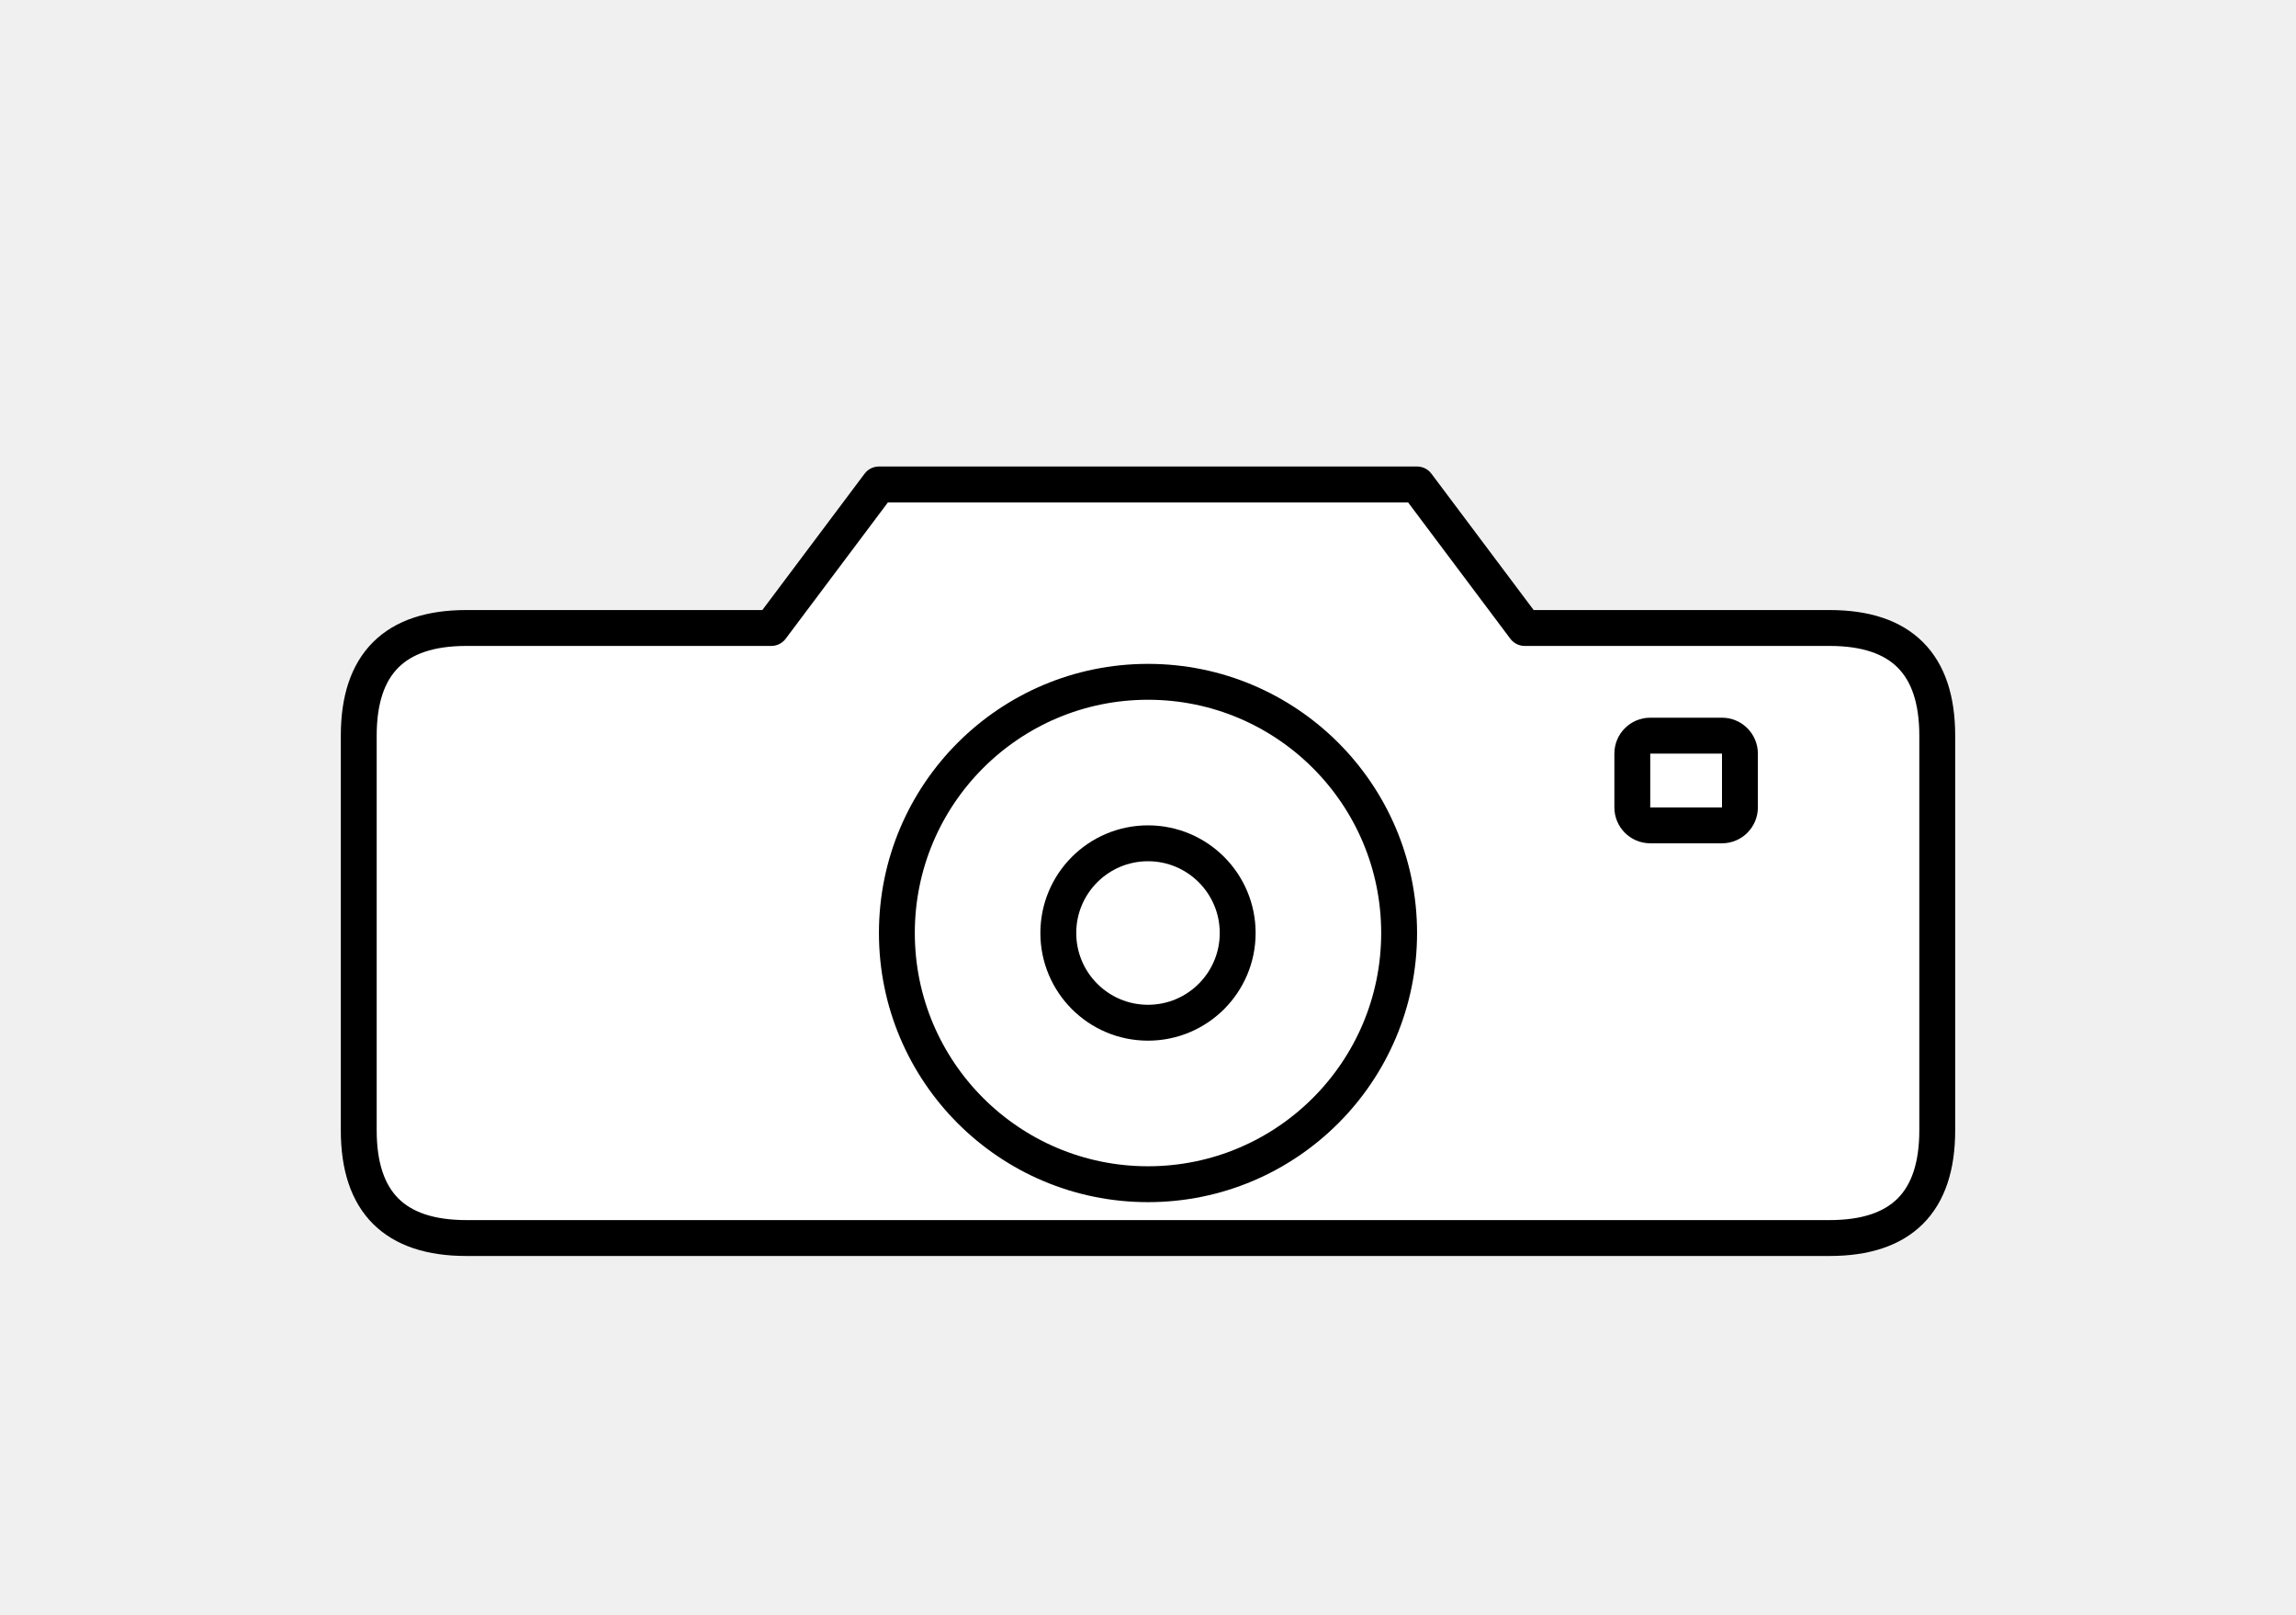
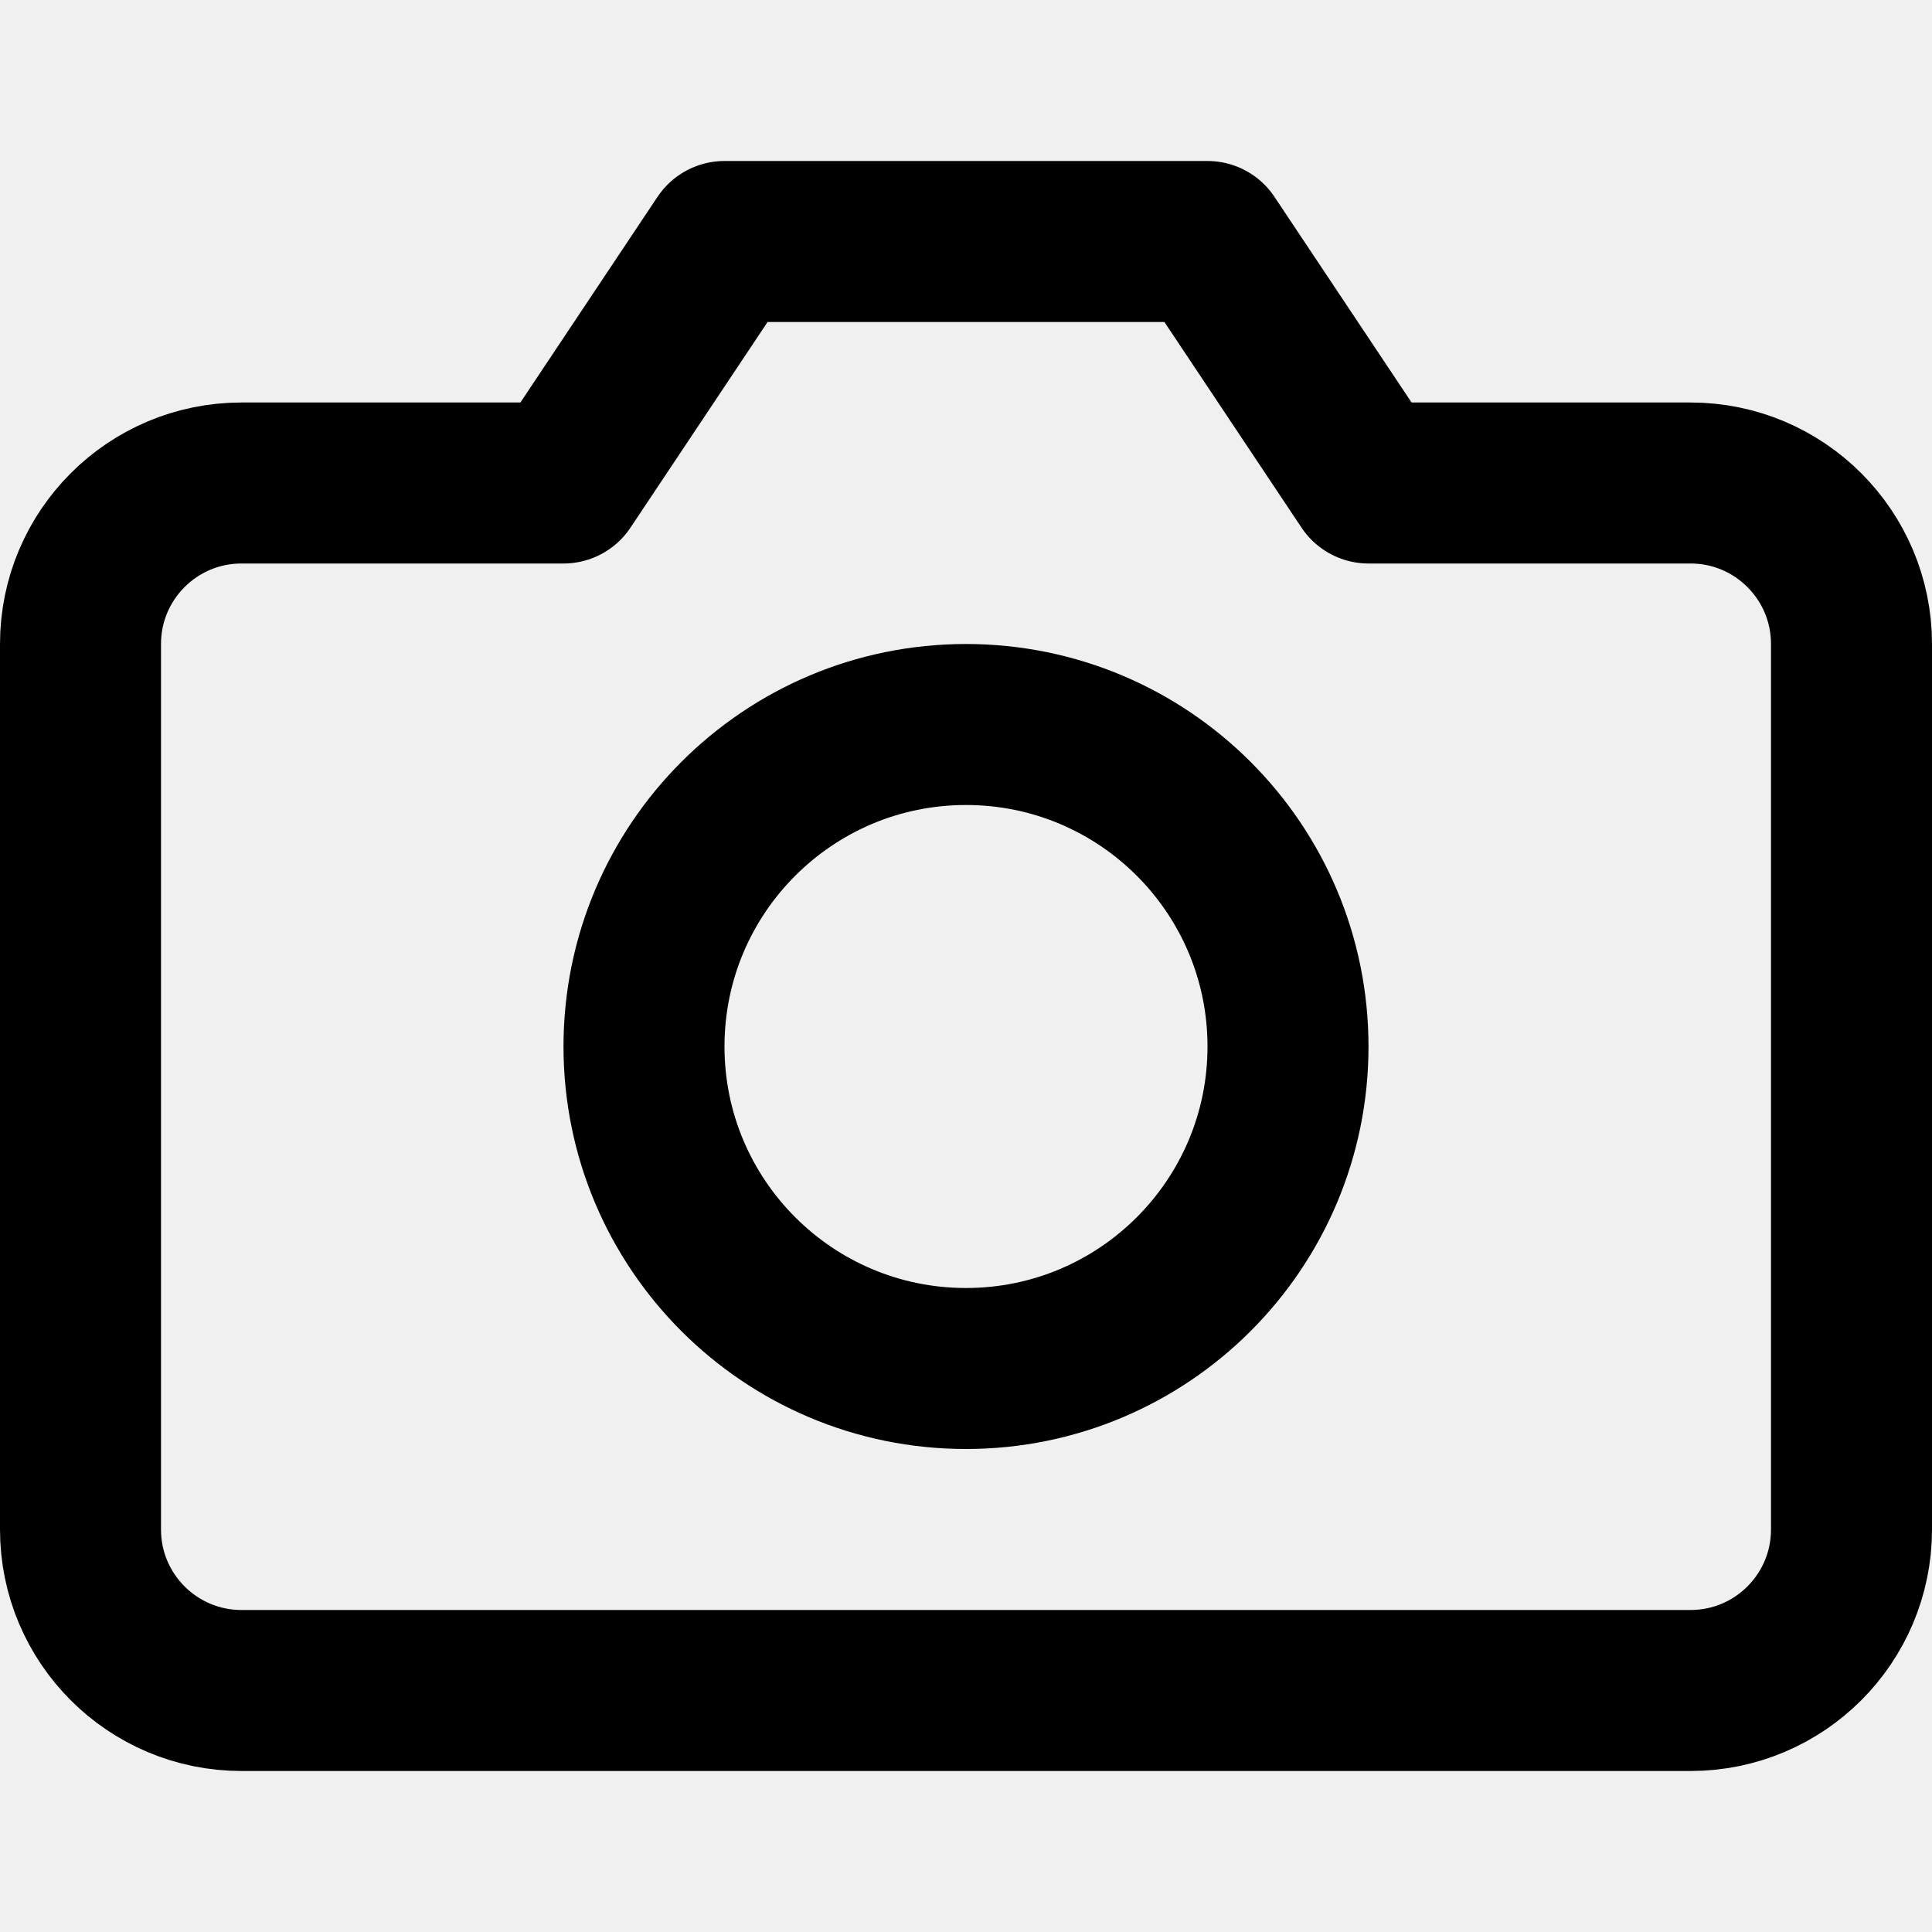
- <svg xmlns="http://www.w3.org/2000/svg" viewBox="0 0 256 180" role="img" aria-label="カメラ">
-   <rect width="256" height="180" fill="none" />
-   <g stroke="#000" stroke-width="4" stroke-linecap="round" stroke-linejoin="round" fill="none">
-     <path d="M52 70 H86 L98 54 H158 L170 70 H204 Q216 70 216 82 V126 Q216 138 204 138 H52 Q40 138 40 126 V82 Q40 70 52 70 Z" fill="#fff" />
-     <circle cx="128" cy="104" r="28" />
-     <circle cx="128" cy="104" r="10" />
-     <rect x="182" y="82" width="12" height="10" rx="2" fill="#fff" />
-   </g>
+ <svg xmlns="http://www.w3.org/2000/svg" viewBox="0 0 24 24" fill="none" stroke="currentColor" stroke-width="2" stroke-linecap="round" stroke-linejoin="round">
+   <path d="M23 19a2 2 0 0 1-2 2H3a2 2 0 0 1-2-2V8a2 2 0 0 1 2-2h4l2-3h6l2 3h4a2 2 0 0 1 2 2z" />
+   <circle cx="12" cy="13" r="4" />
</svg>
